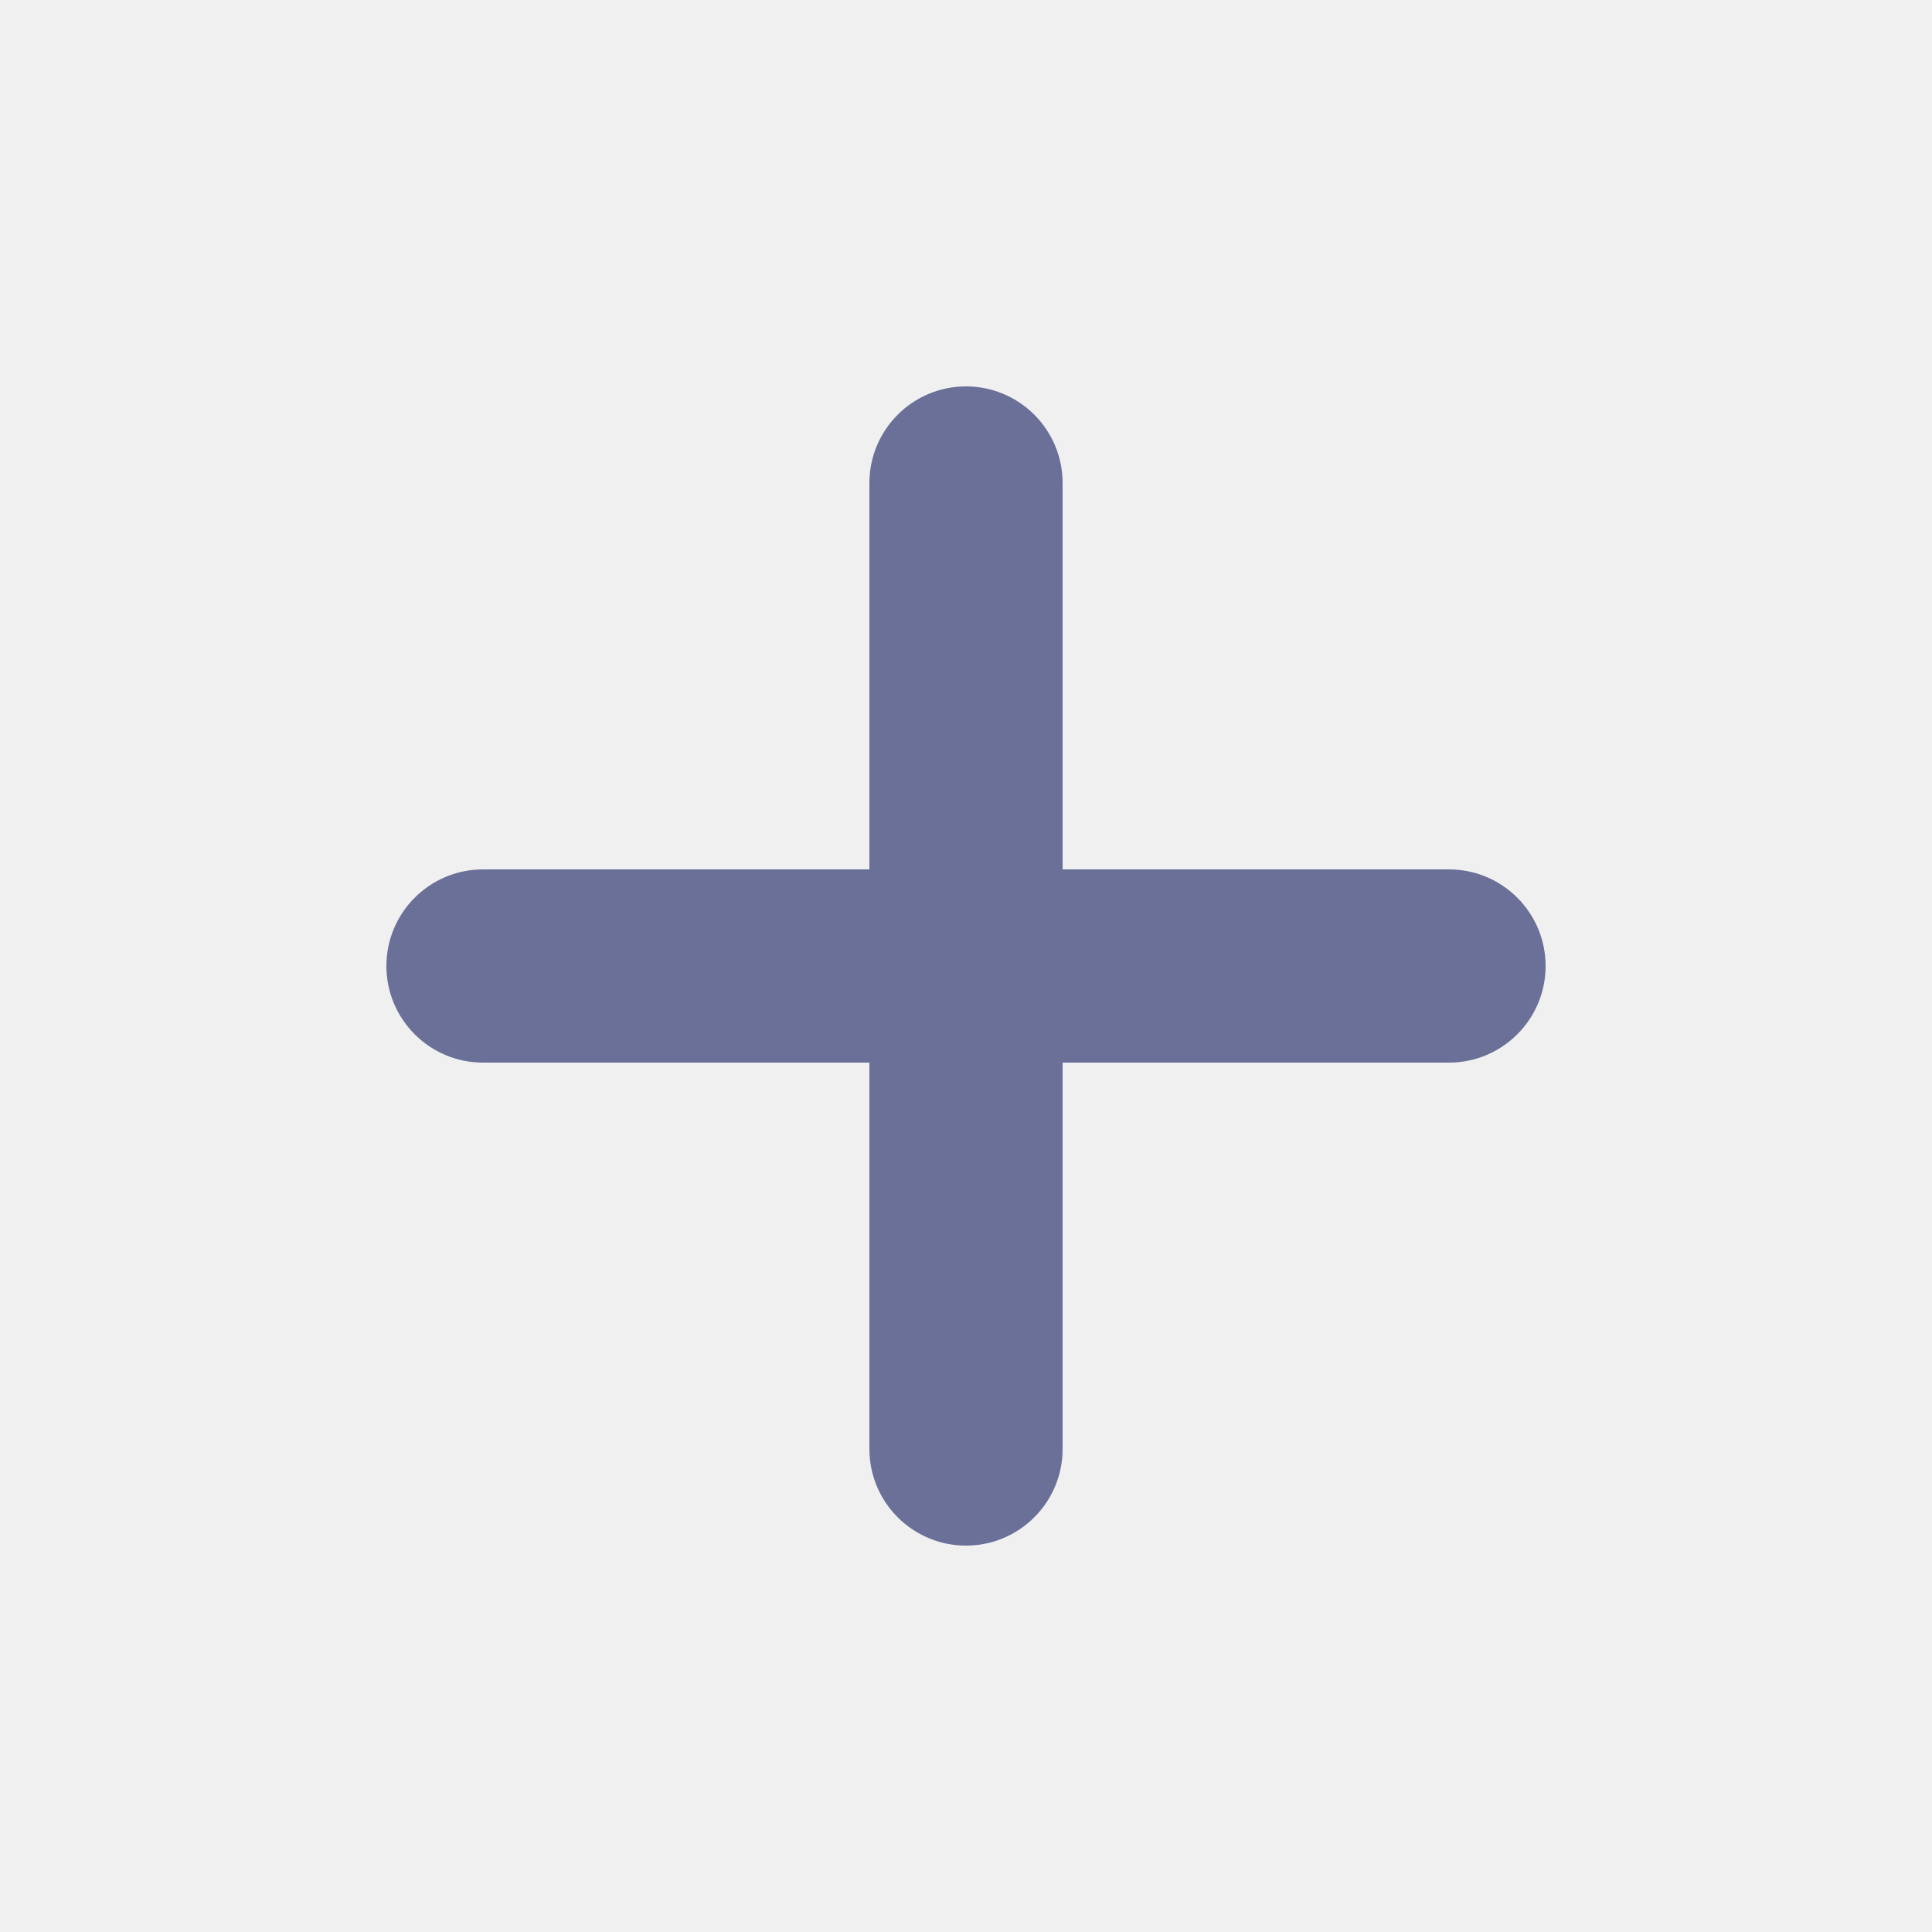
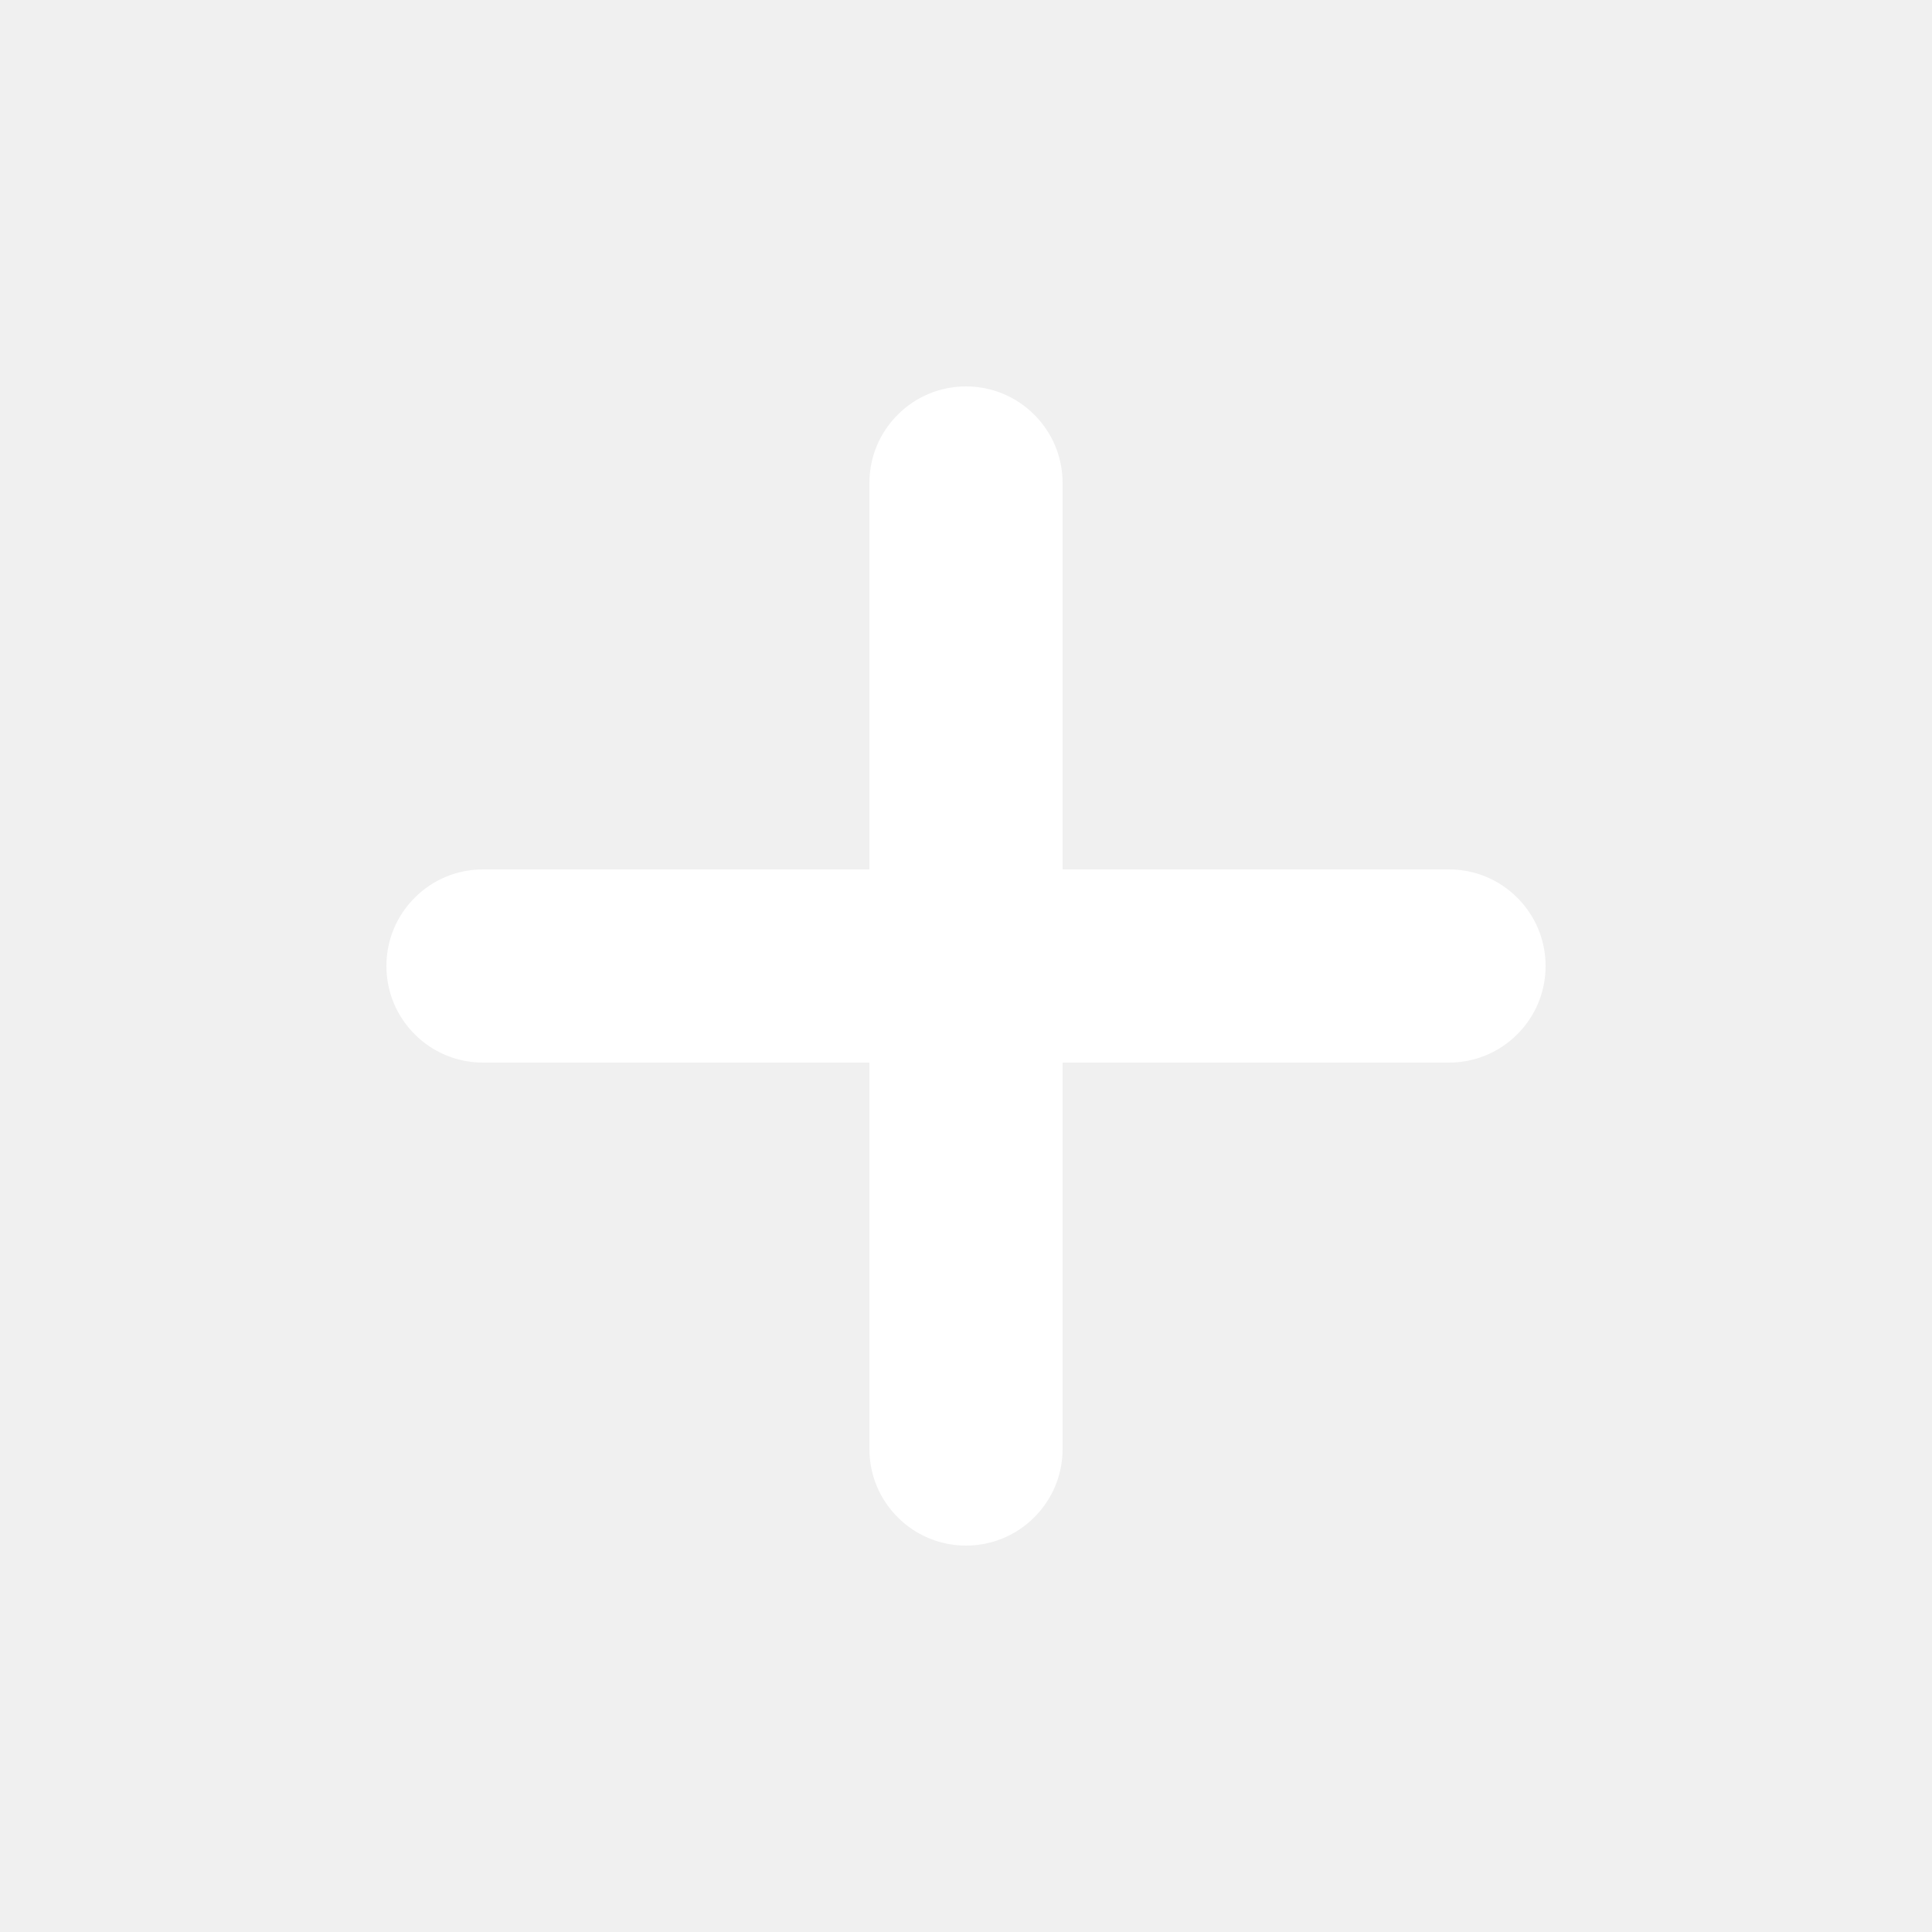
<svg xmlns="http://www.w3.org/2000/svg" width="20px" height="20px" viewBox="0 0 20 20" version="1.1">
  <g id="🎨-Styleguide" stroke="none" stroke-width="1" fill="none" fill-rule="evenodd">
-     <g id="00-09-Styleguide" transform="translate(-555, -5236)" fill="#6A7098">
+     <g id="00-09-Styleguide" transform="translate(-555, -5236)" fill="#ffffff">
      <g id="Group-9" transform="translate(87, 5180)">
        <g id="Icon" transform="translate(468, 56)">
          <path d="M10,4 C10.552,4 11,4.448 11,5 L11,9 L15,9 C15.552,9 16,9.448 16,10 C16,10.552 15.552,11 15,11 L11,11 L11,15 C11,15.552 10.552,16 10,16 C9.448,16 9,15.552 9,15 L9,11 L5,11 C4.448,11 4,10.552 4,10 C4,9.448 4.448,9 5,9 L9,9 L9,5 C9,4.448 9.448,4 10,4 Z" id="🍎-Color" />
        </g>
      </g>
    </g>
  </g>
</svg>
